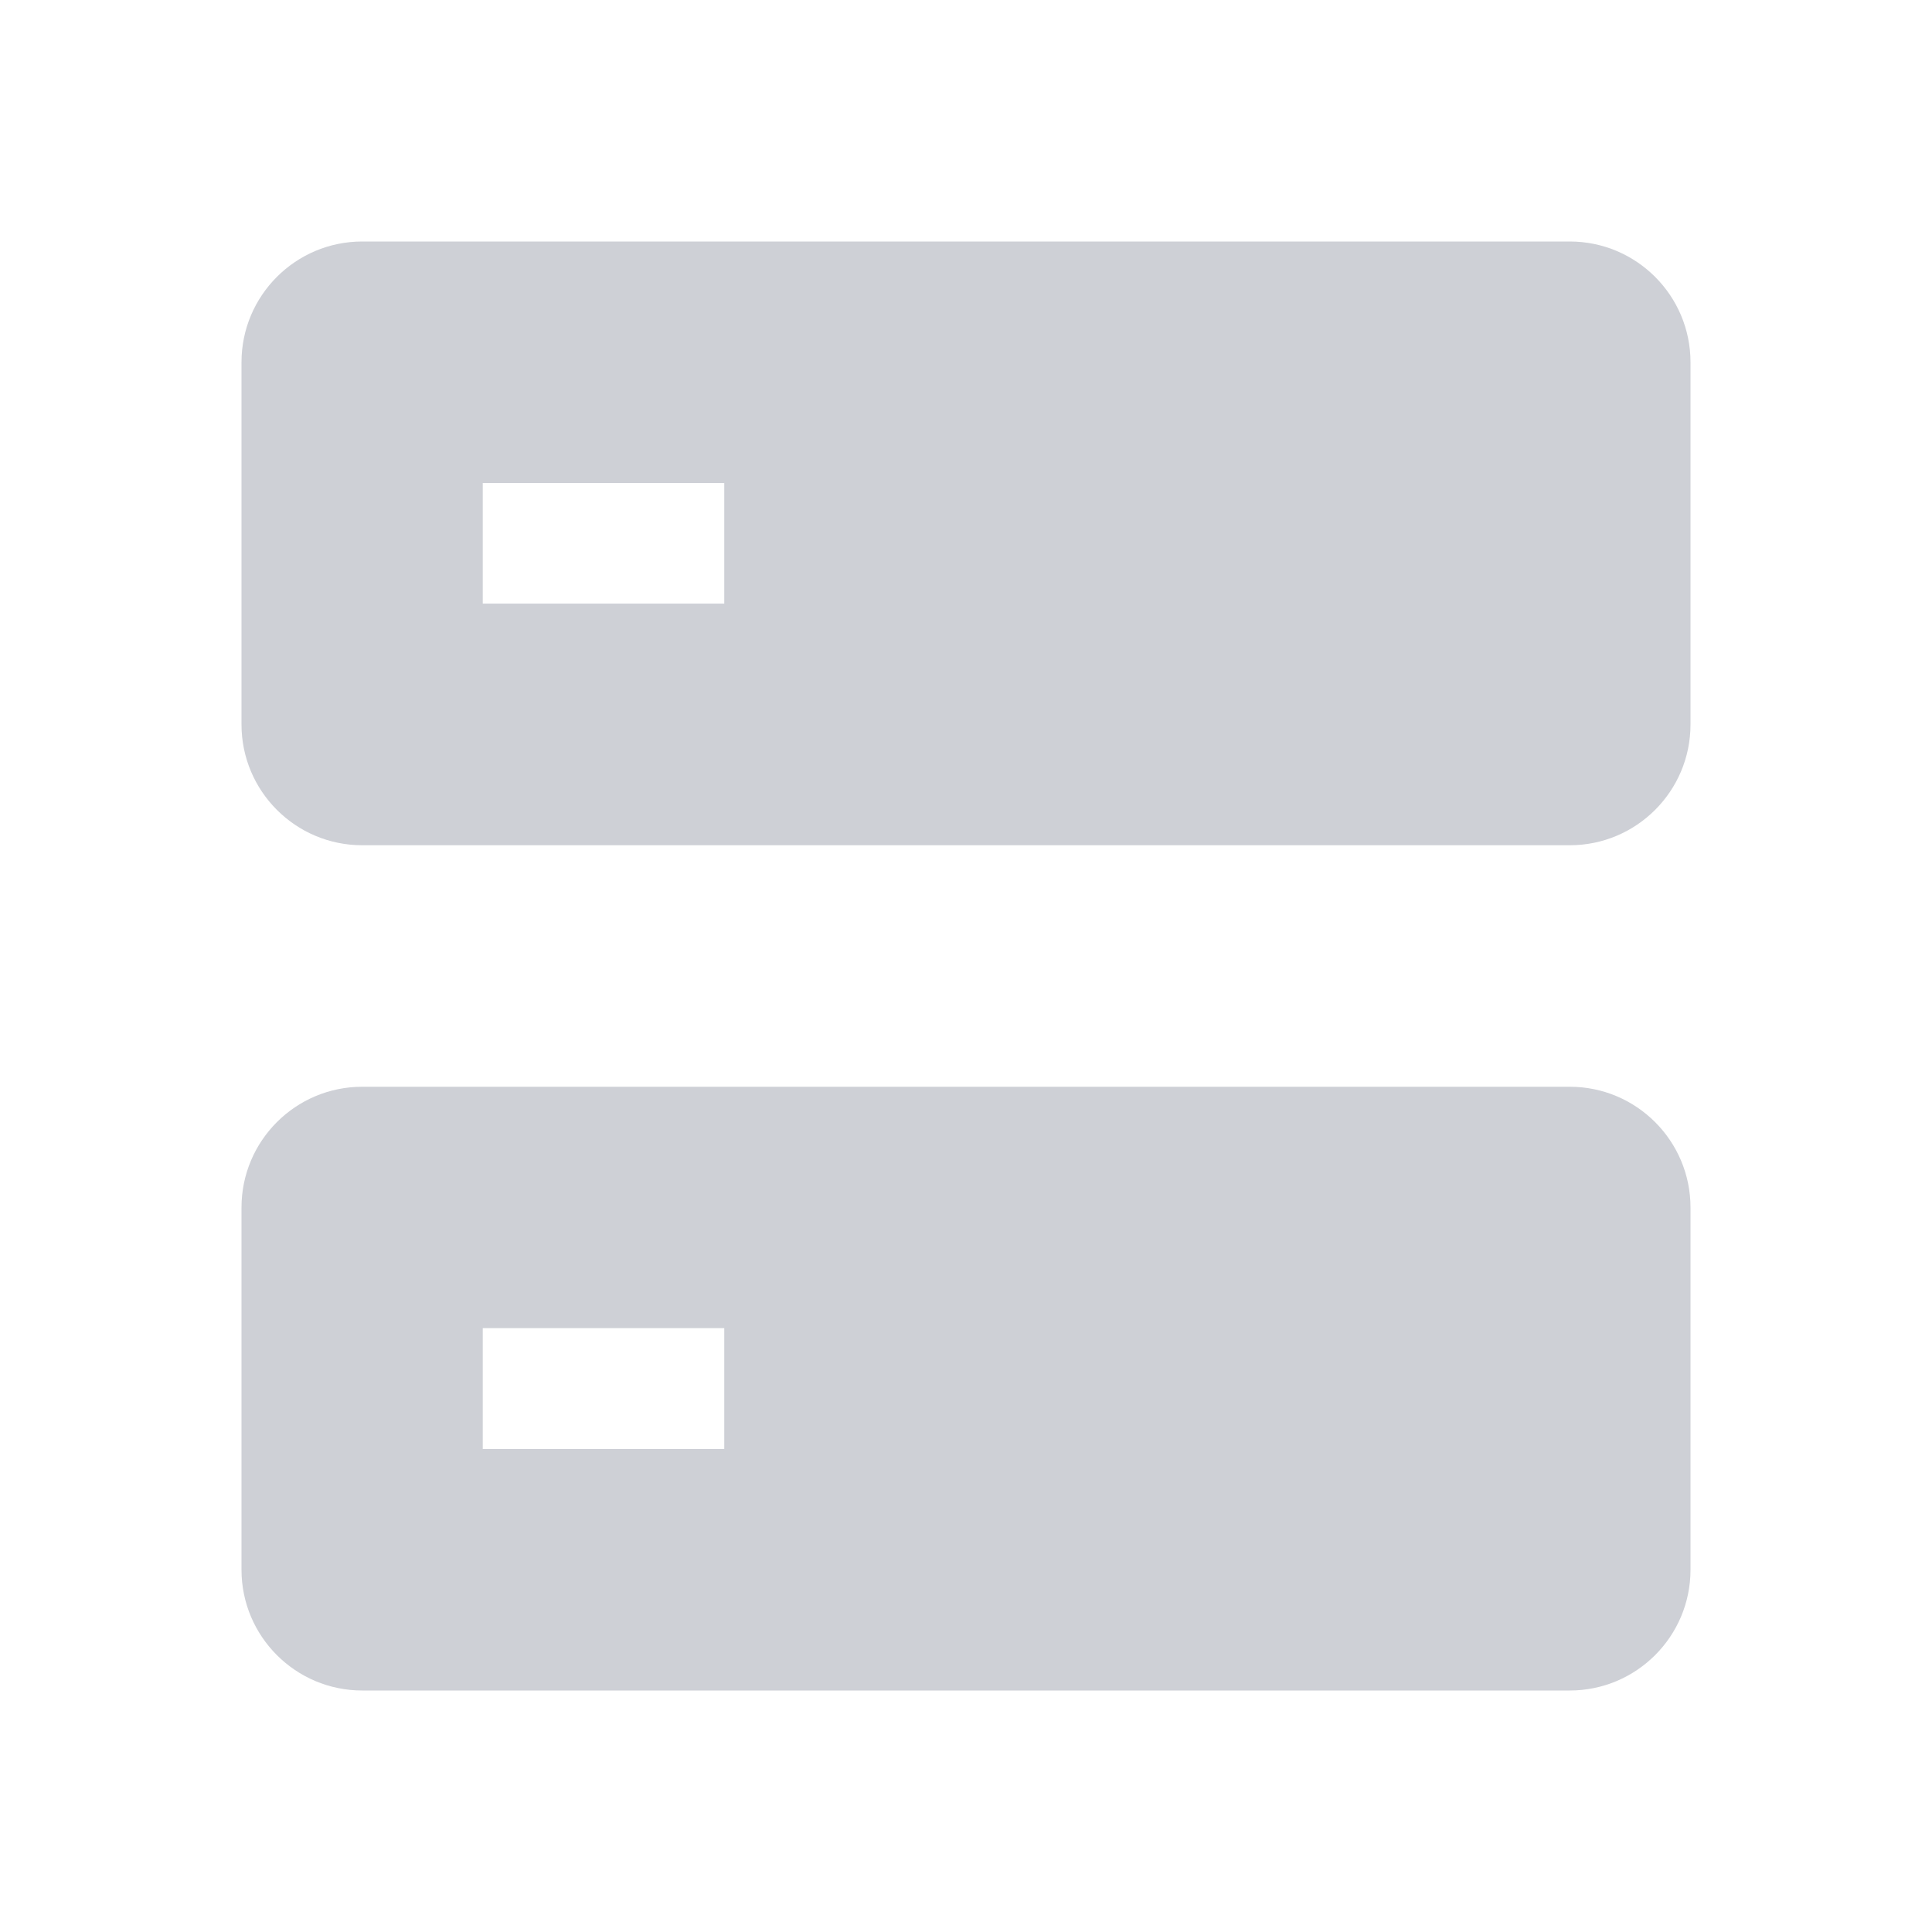
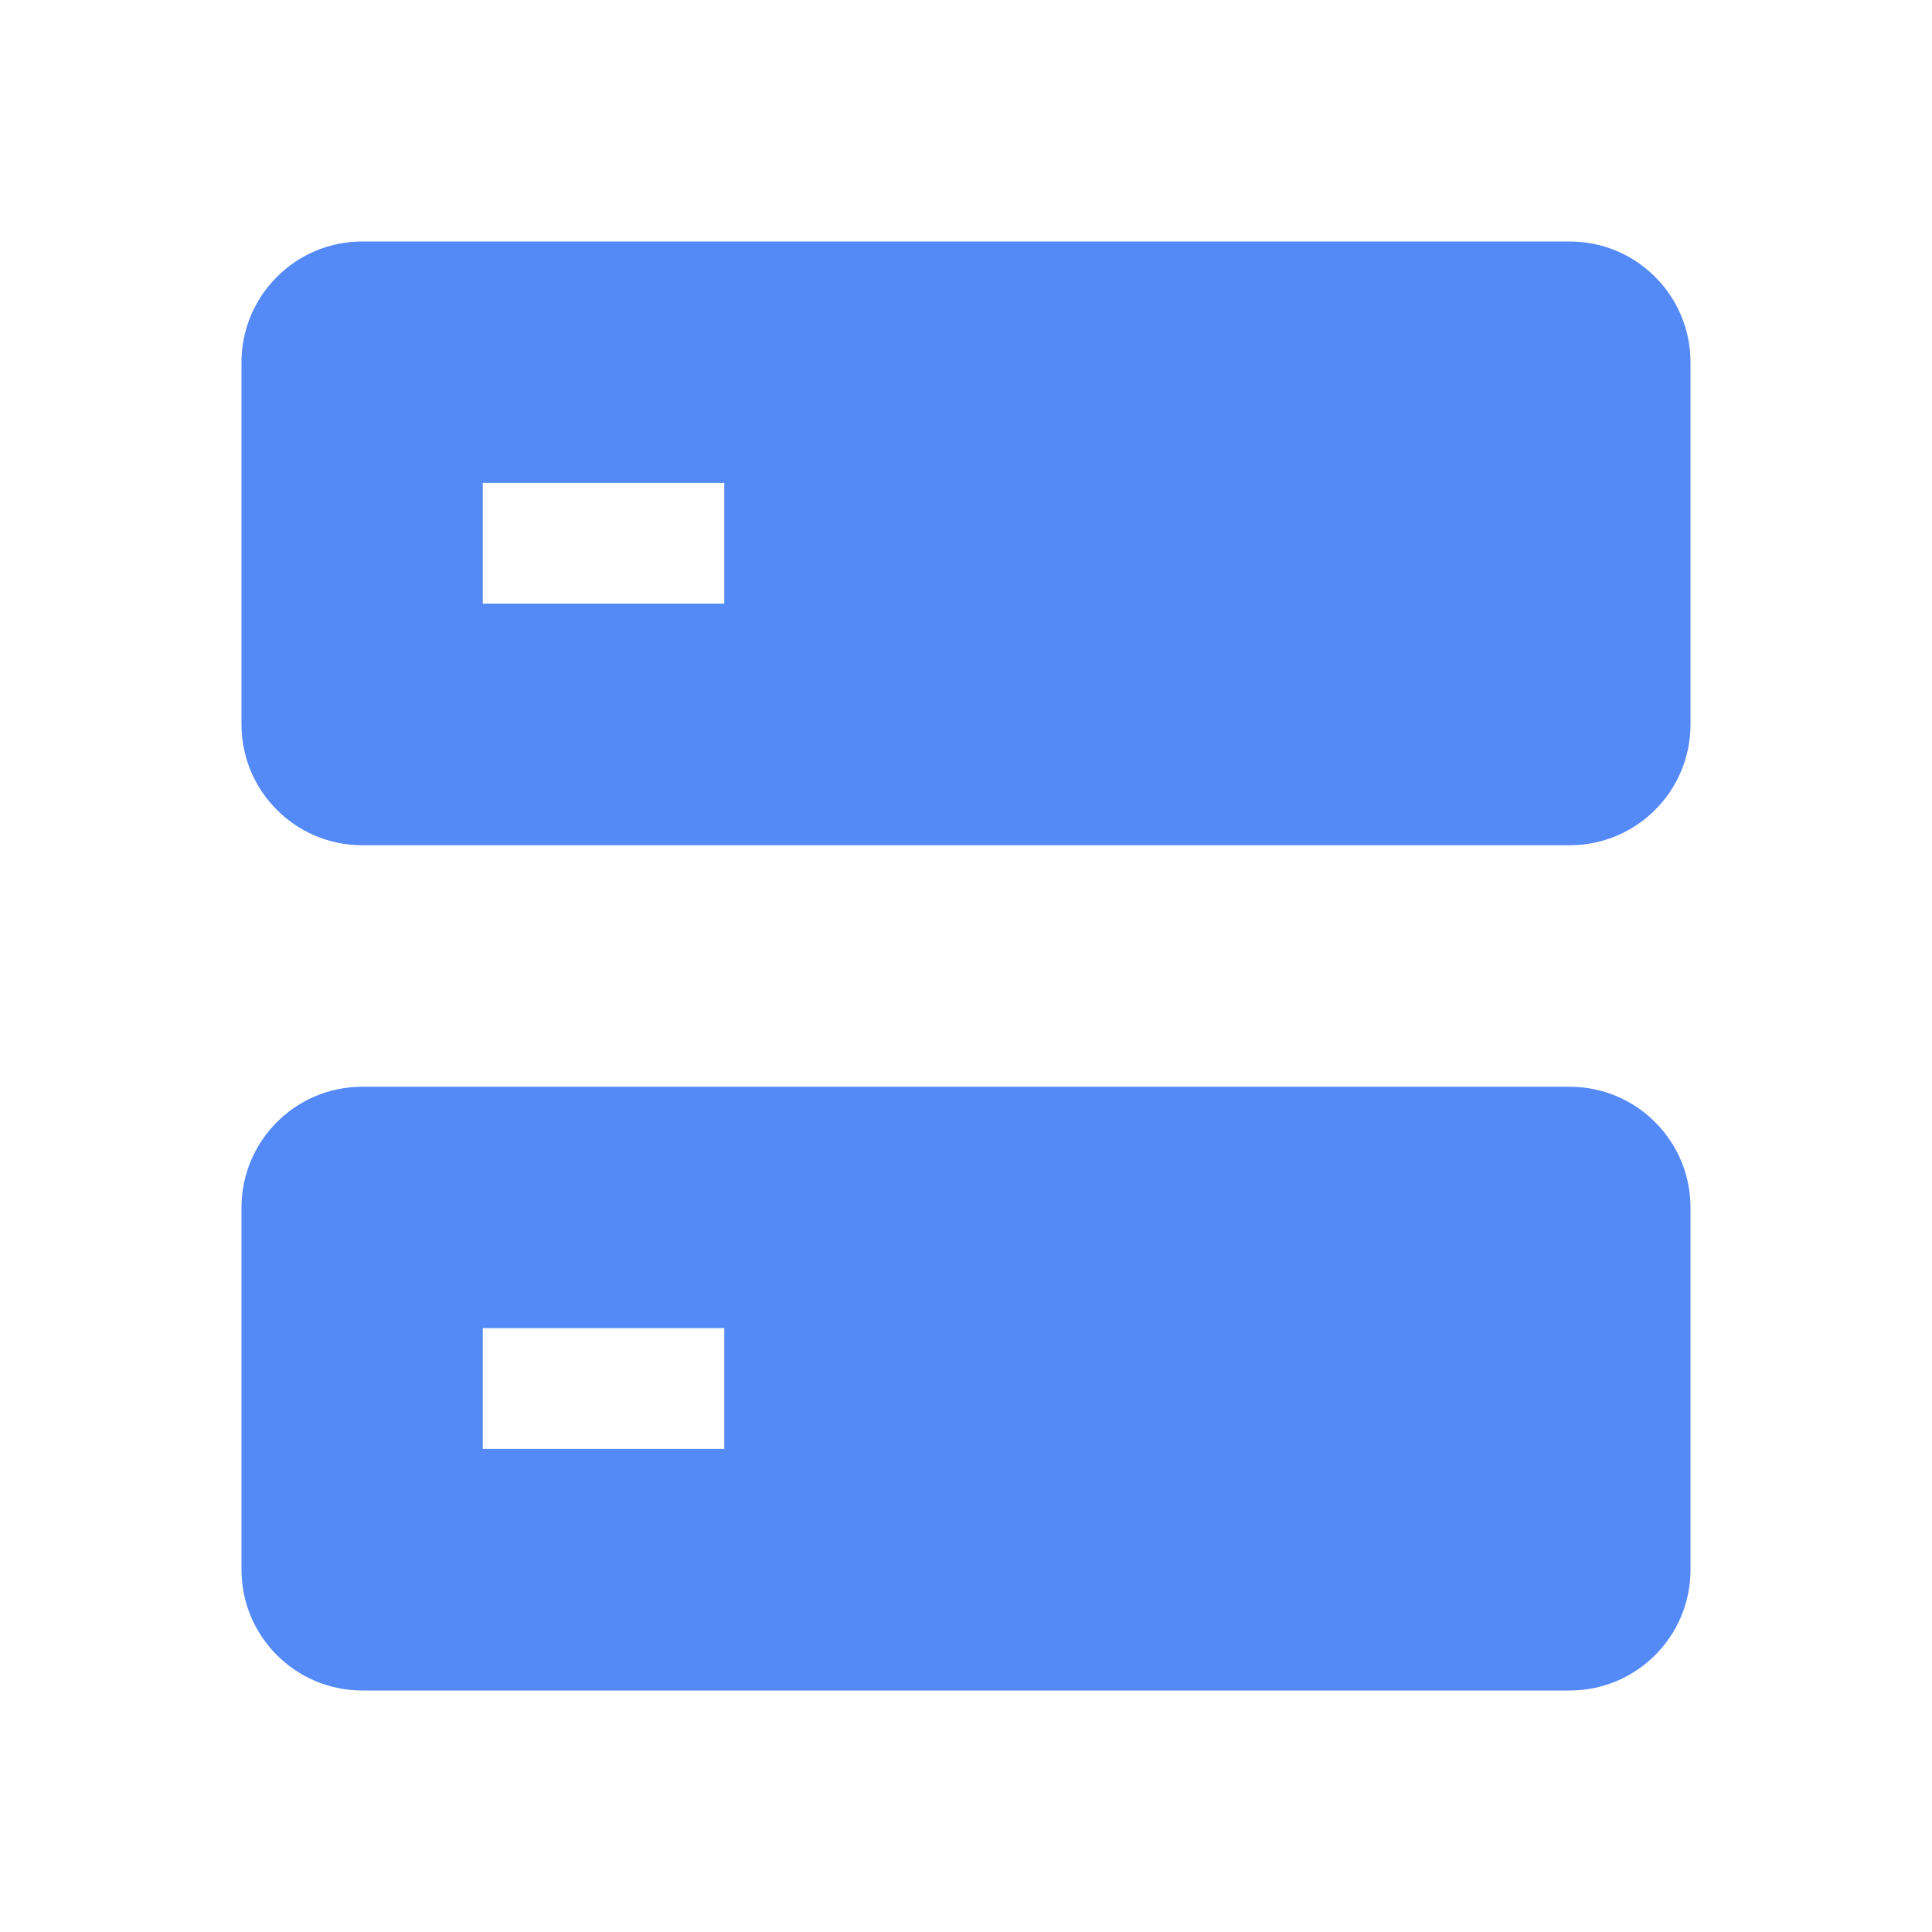
- <svg xmlns="http://www.w3.org/2000/svg" width="16" height="16" viewBox="0 0 16 16" fill="none">
-   <path d="M13 9C13.552 9 14 9.448 14 10V13C14 13.552 13.552 14 13 14H3C2.448 14 2 13.552 2 13V10C2 9.448 2.448 9 3 9H13ZM3.998 10.999V12H5.998V10.999H3.998ZM13 2C13.552 2 14 2.448 14 3V6C14 6.552 13.552 7 13 7H3C2.448 7 2 6.552 2 6V3C2 2.448 2.448 2 3 2H13ZM3.998 4V4.999H5.998V4H3.998Z" fill="#CED0D6" />
+ <svg xmlns="http://www.w3.org/2000/svg" width="18" height="18" viewBox="0 0 18 18" fill="none">
+   <path d="M14.625 10.125C15.246 10.125 15.75 10.629 15.75 11.25V14.625C15.75 15.246 15.246 15.75 14.625 15.75H3.375C2.754 15.75 2.25 15.246 2.25 14.625V11.25C2.25 10.629 2.754 10.125 3.375 10.125H14.625ZM4.498 12.374V13.499H6.748V12.374H4.498ZM14.625 2.25C15.246 2.25 15.75 2.754 15.75 3.375V6.75C15.75 7.371 15.246 7.875 14.625 7.875H3.375C2.754 7.875 2.25 7.371 2.25 6.75V3.375C2.25 2.754 2.754 2.25 3.375 2.25H14.625ZM4.498 4.499V5.624H6.748V4.499H4.498Z" fill="#548AF7" />
</svg>
